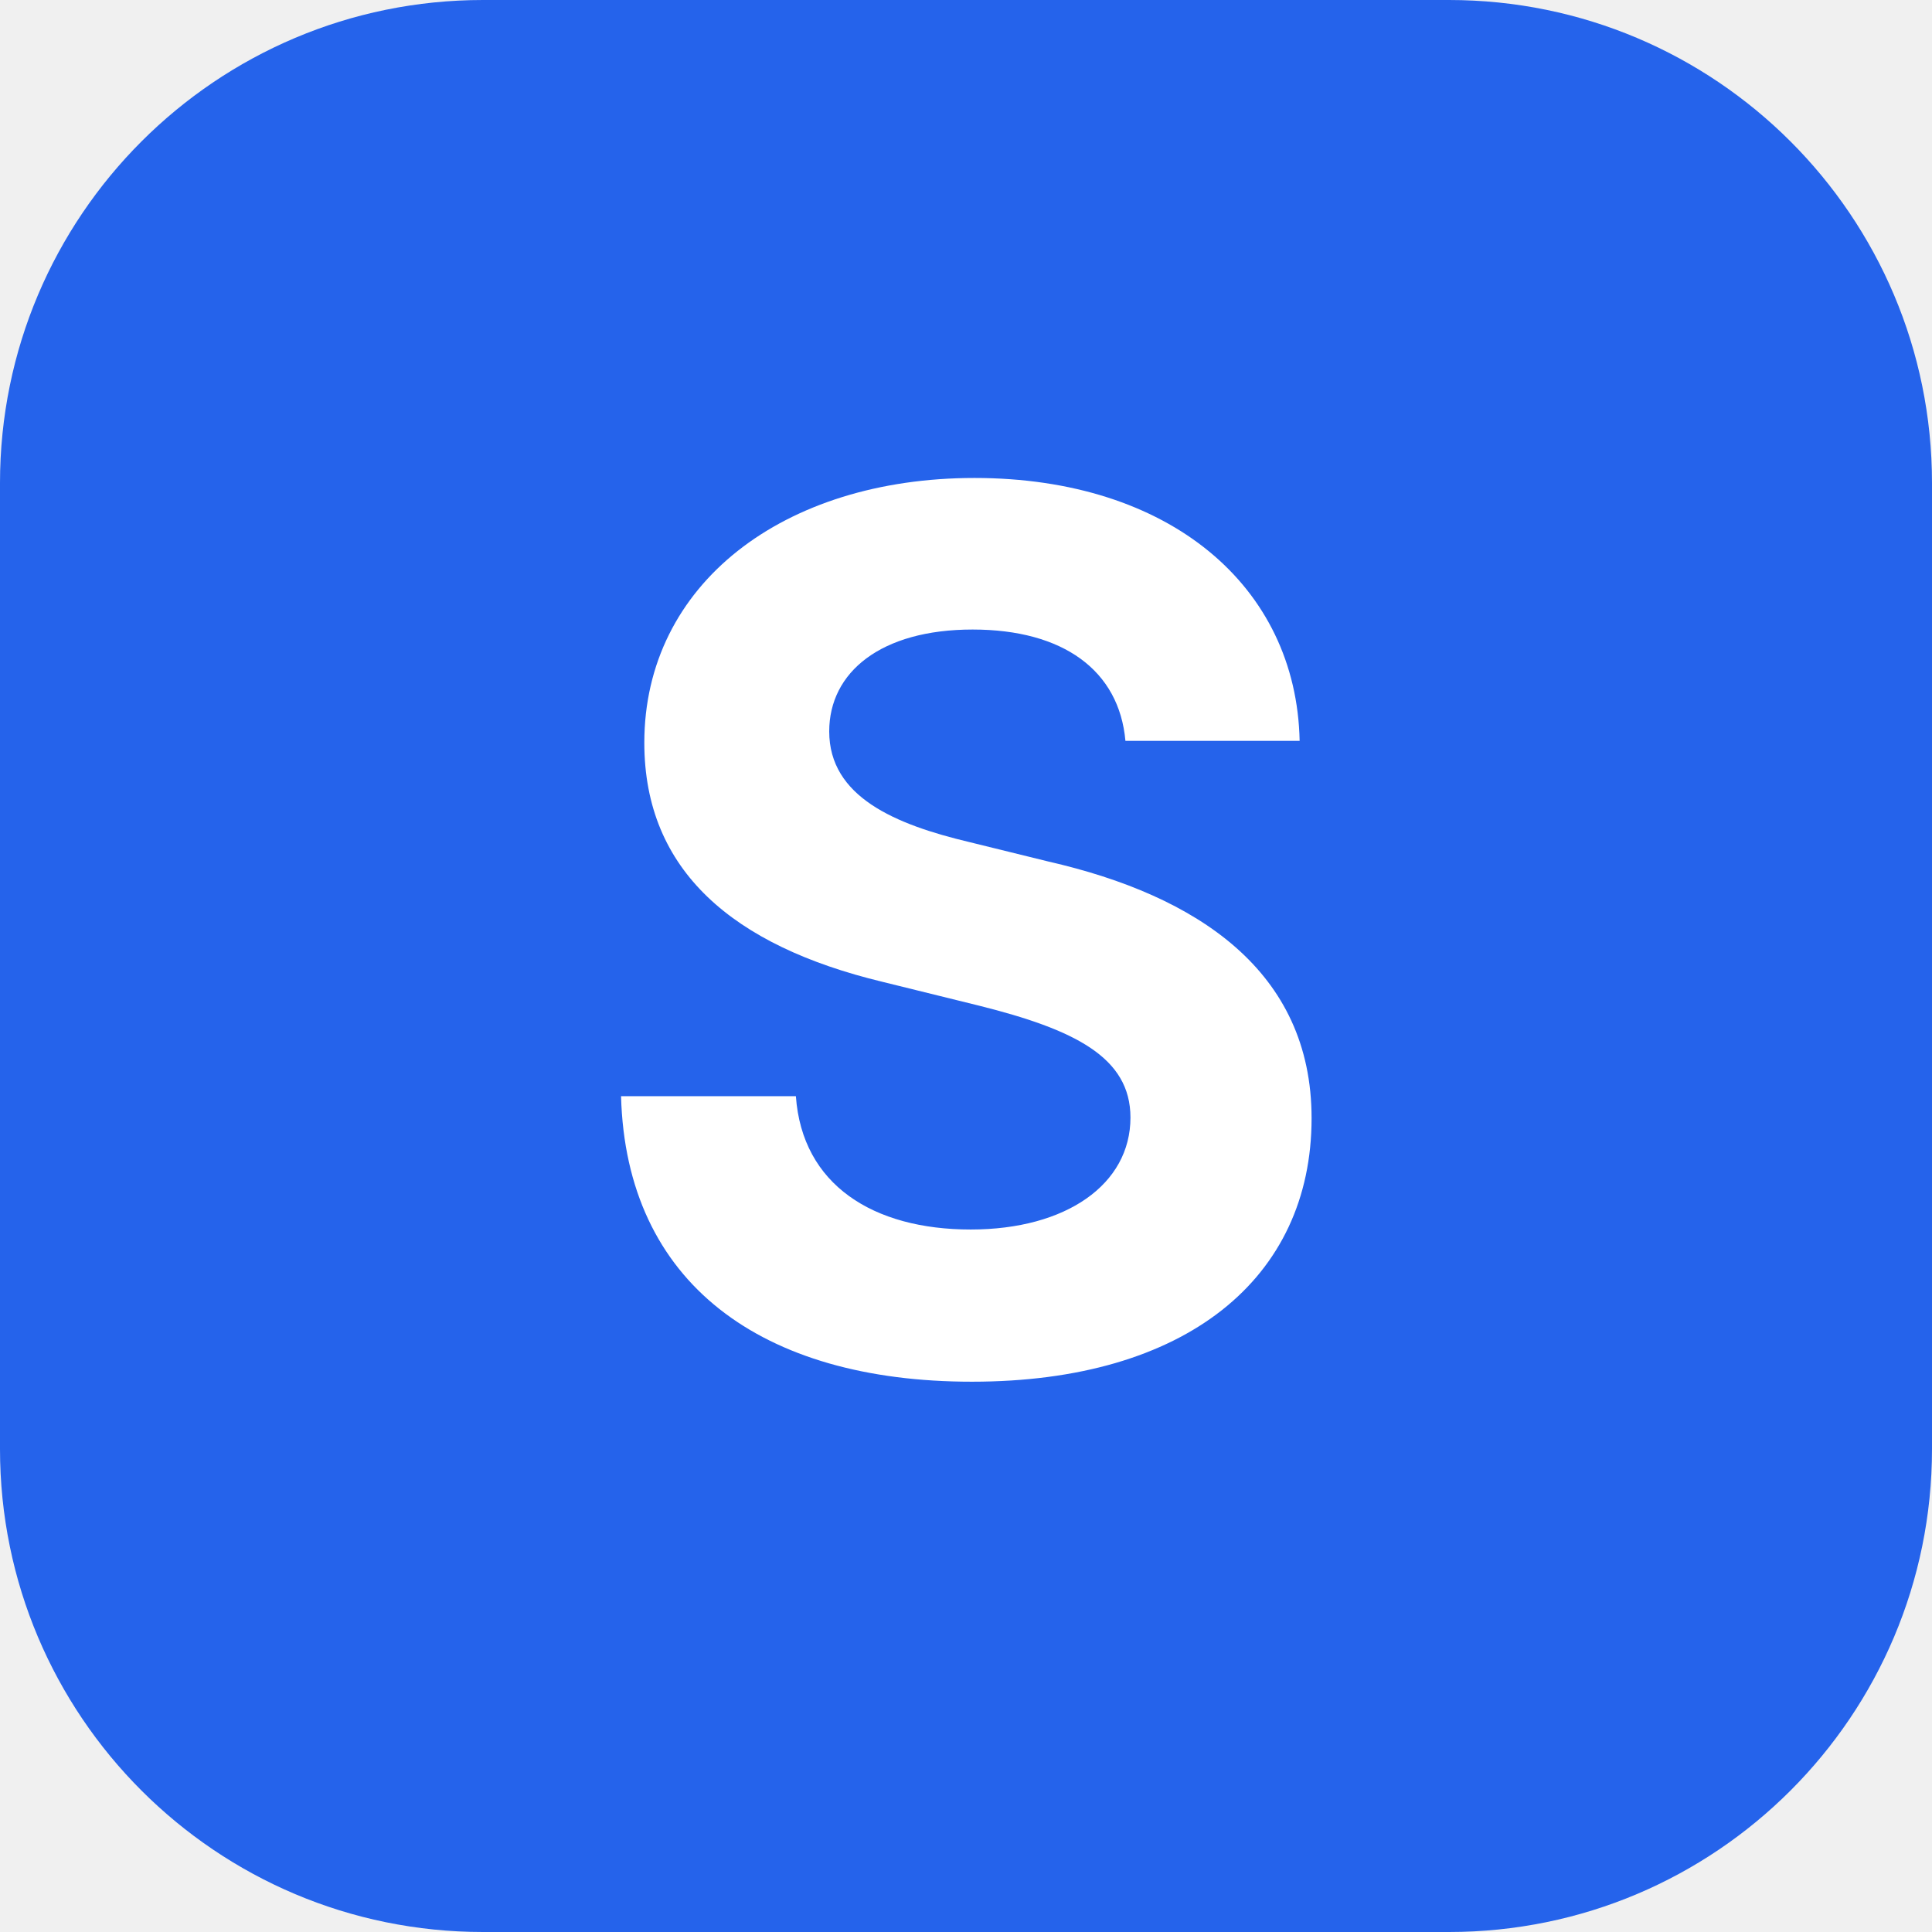
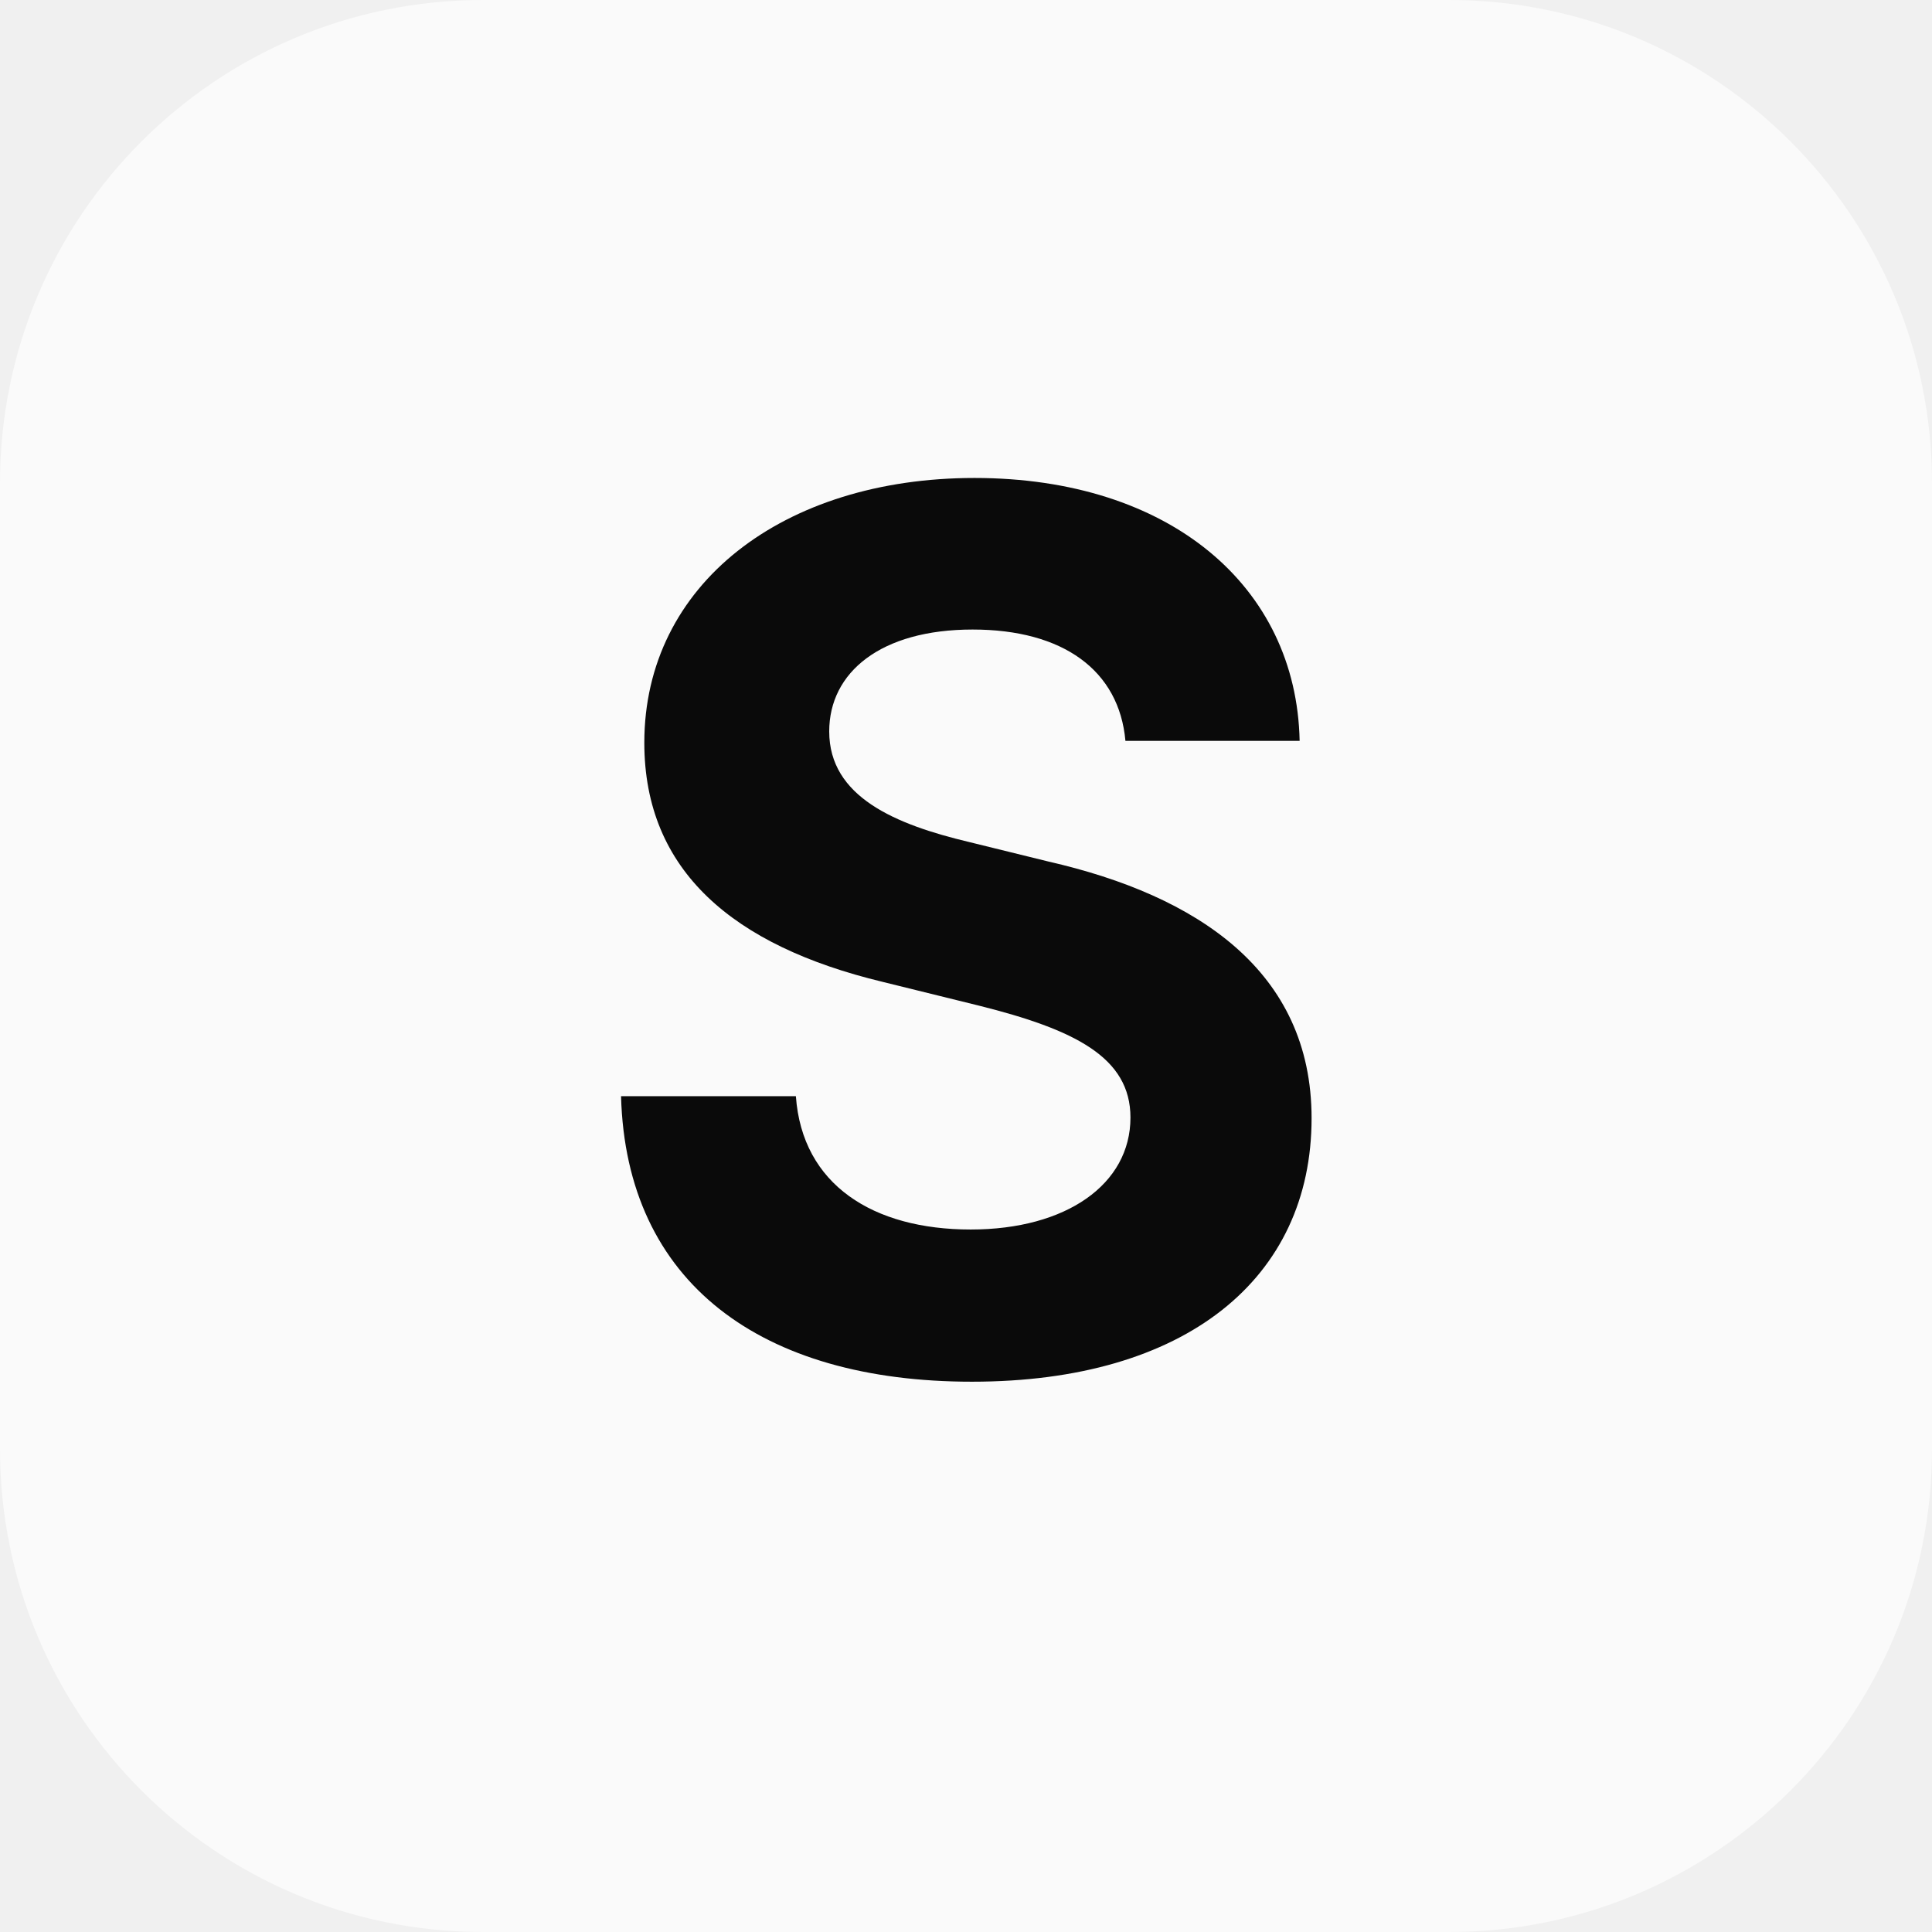
<svg xmlns="http://www.w3.org/2000/svg" viewBox="0 0 48 48">
-   <rect width="48" height="48" rx="12" fill="#2563eb" />
-   <text x="24" y="34" text-anchor="middle" font-family="system-ui, -apple-system, 'Segoe UI', sans-serif" font-size="30" font-weight="700" fill="#ffffff">S</text>
+   <rect width="48" height="48" rx="12" fill="#fafafa" />
+   <text x="24" y="34" text-anchor="middle" font-family="system-ui, -apple-system, 'Segoe UI', sans-serif" font-size="30" font-weight="700" fill="#0a0a0a">S</text>
</svg>
